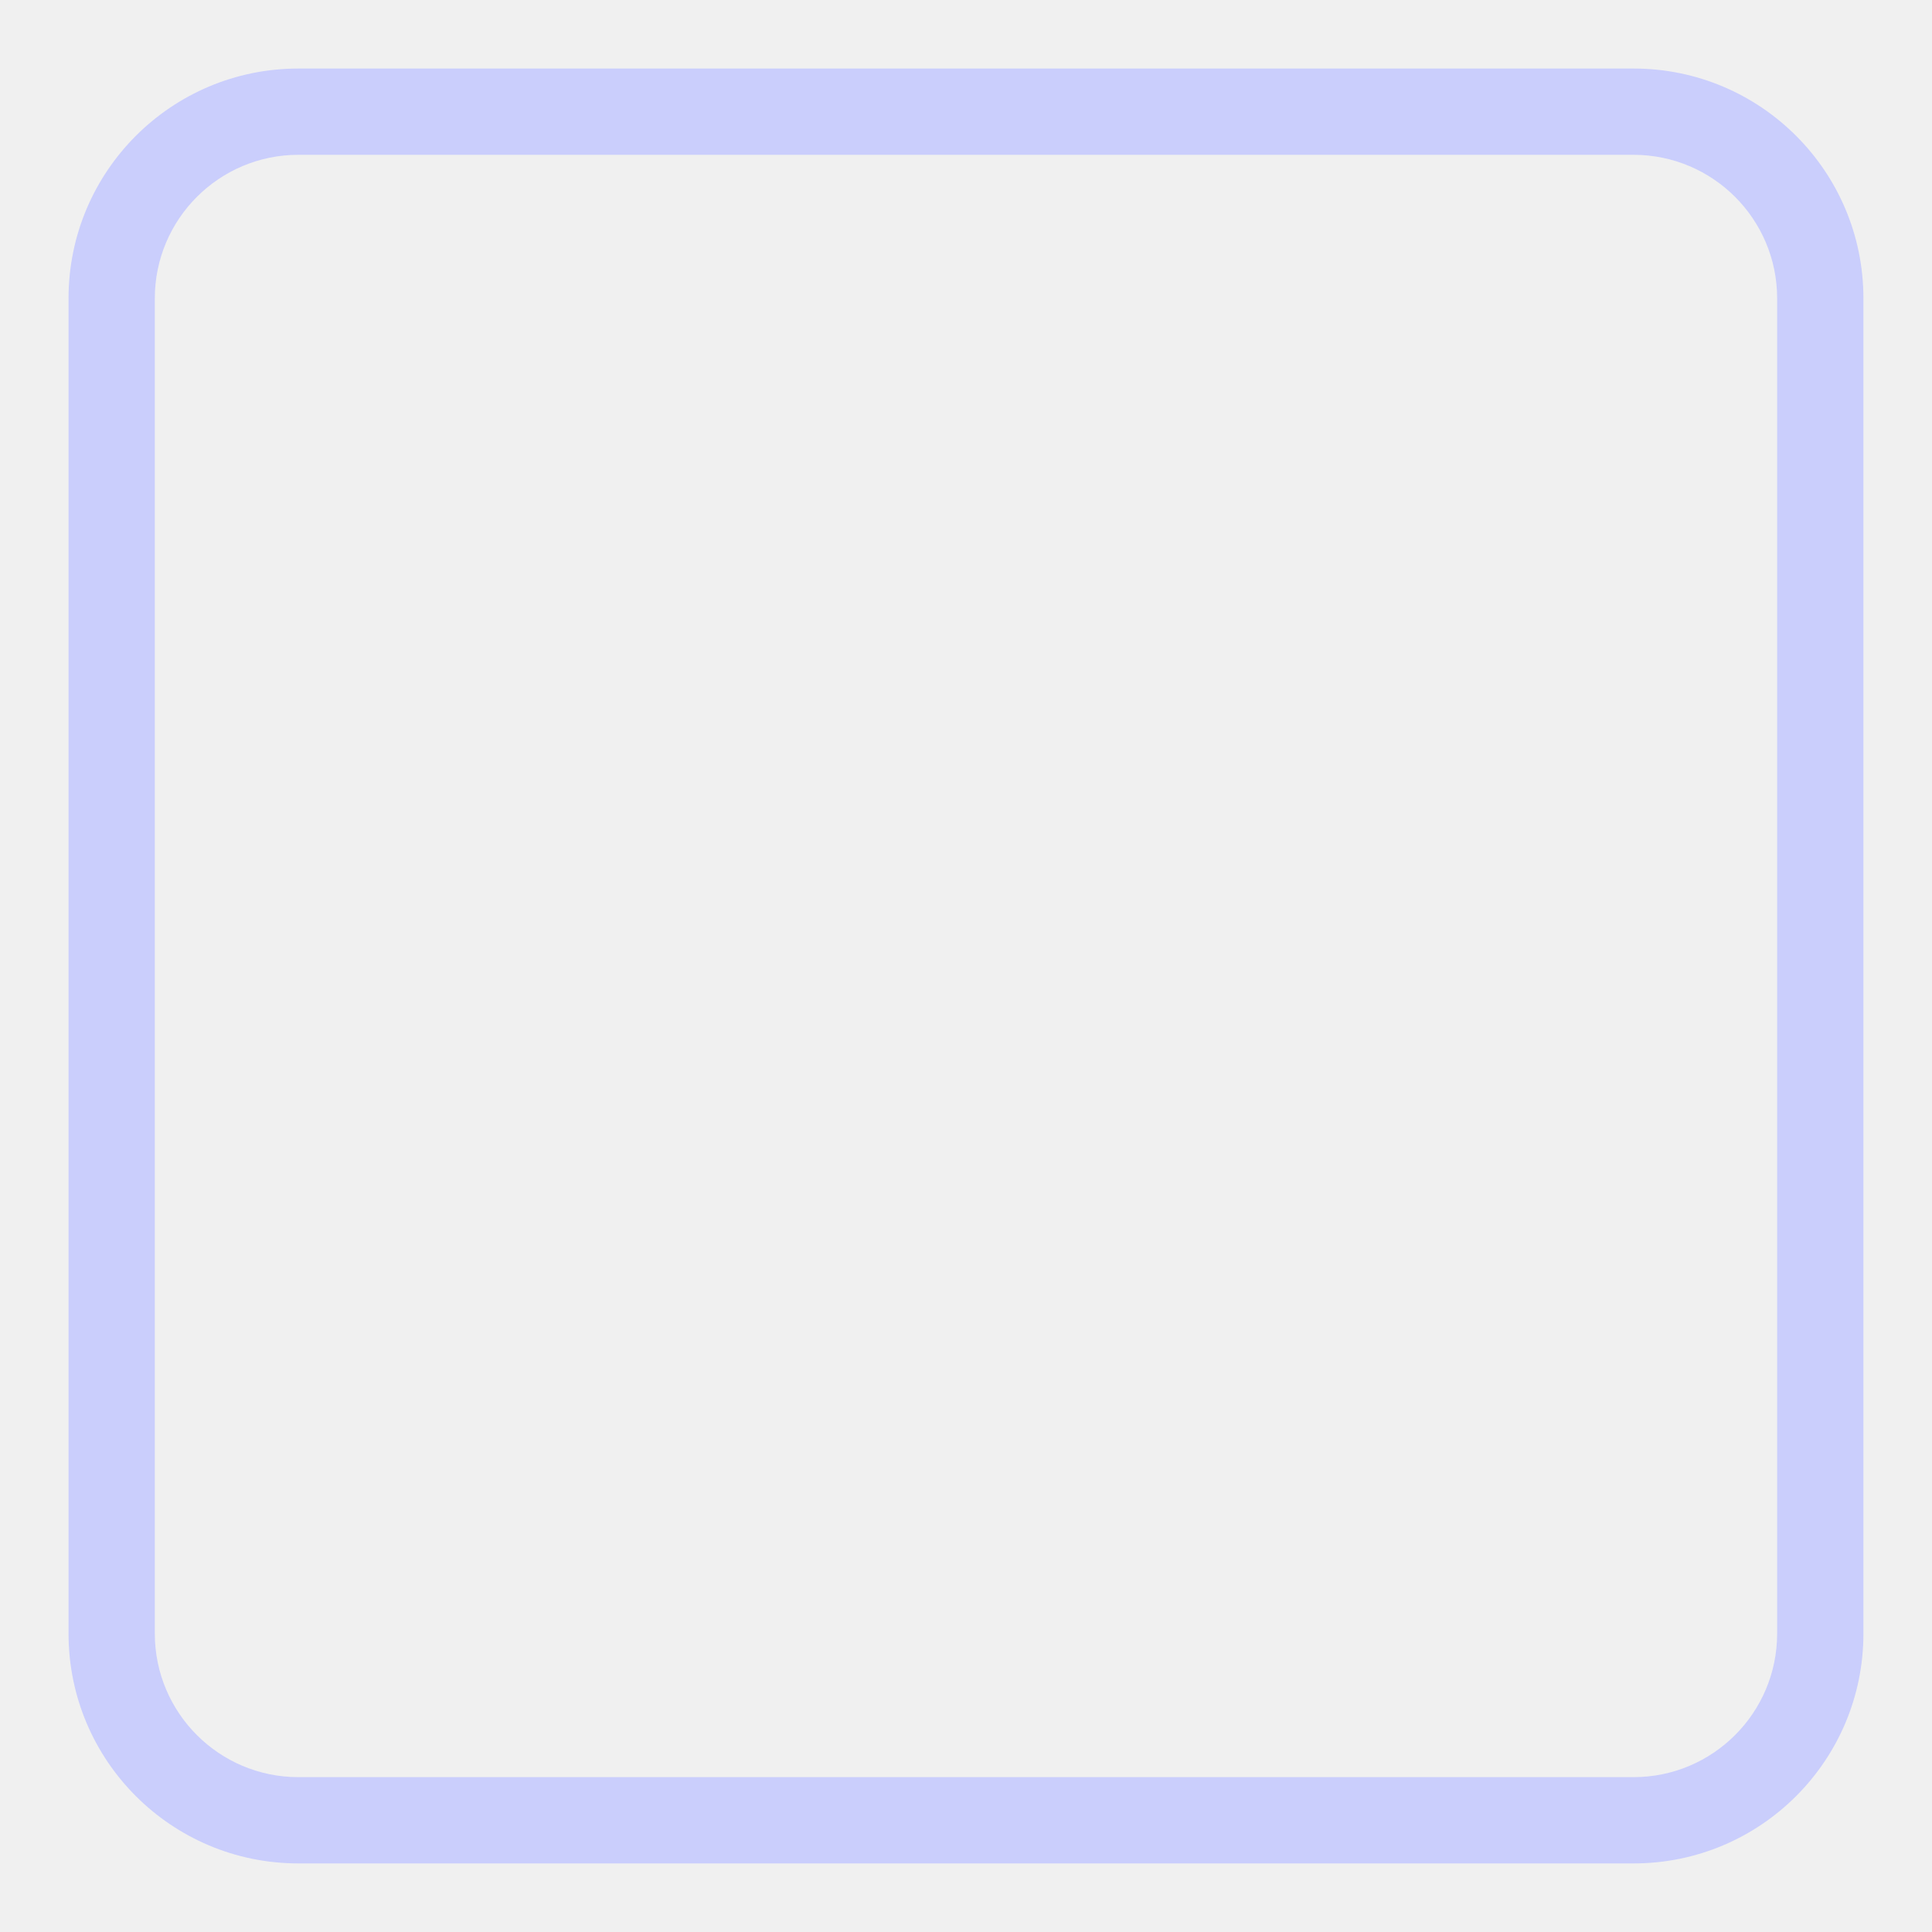
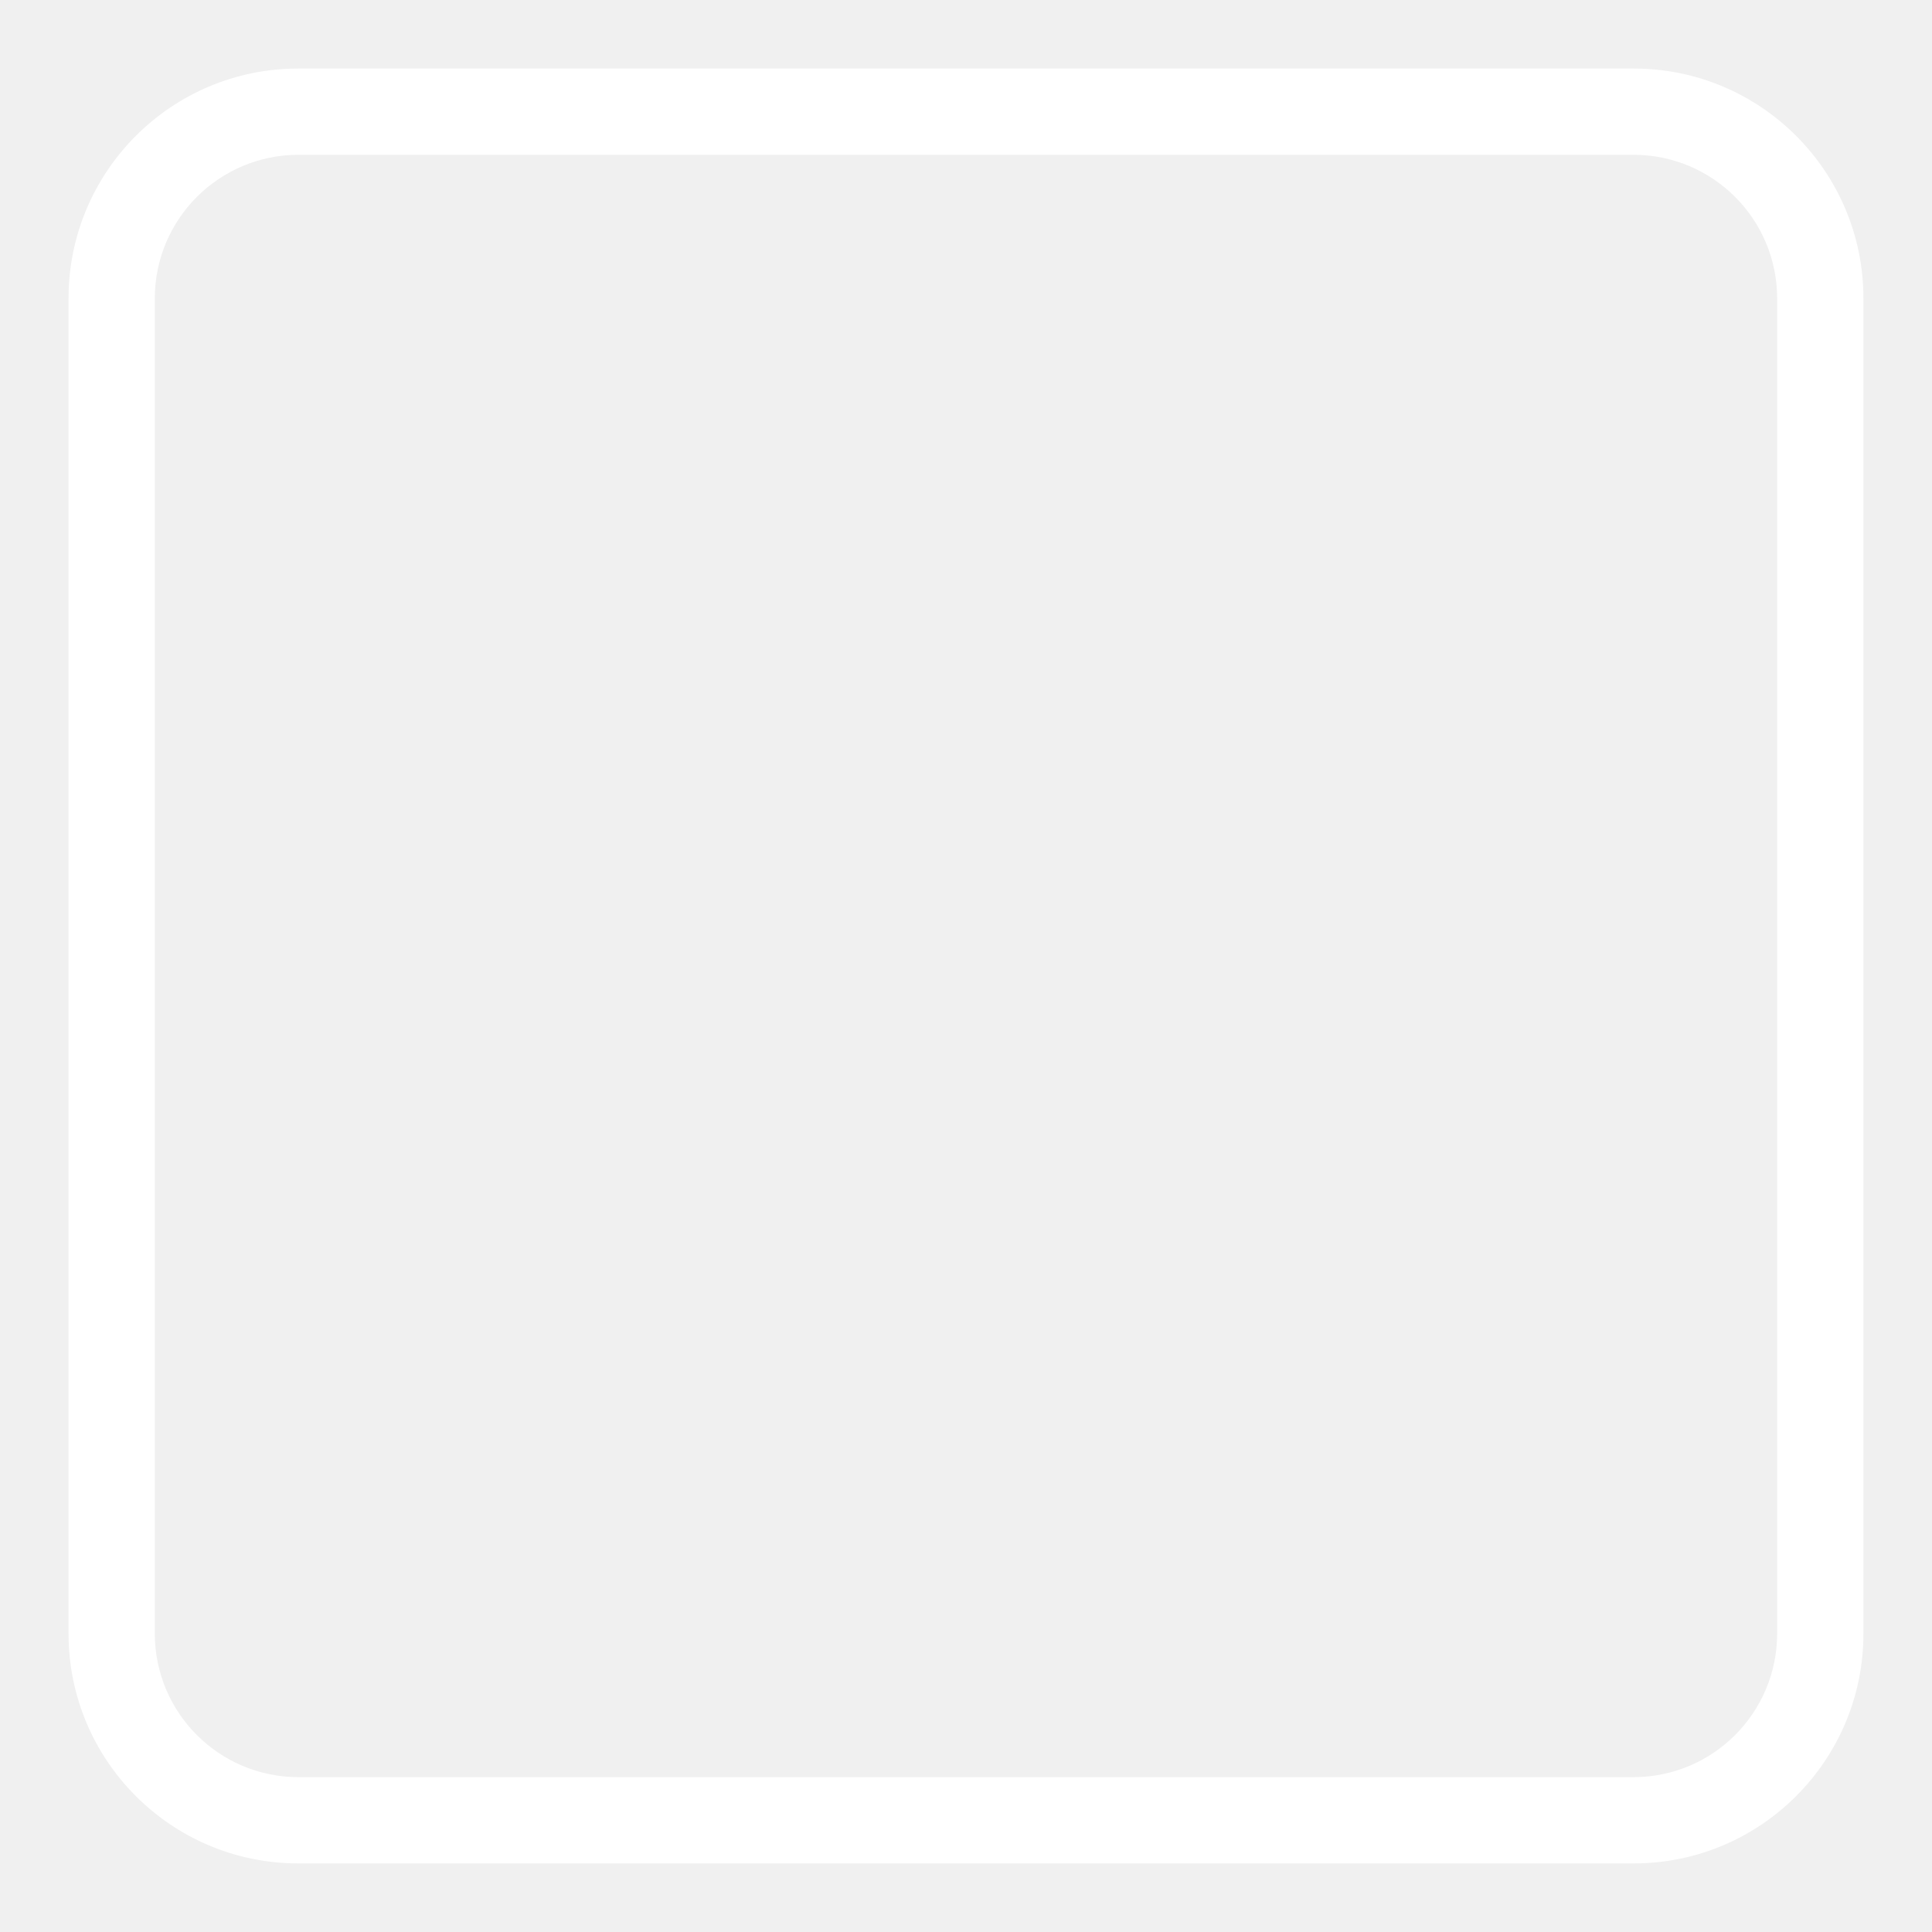
<svg xmlns="http://www.w3.org/2000/svg" viewBox="0 0 447.9 447.9">
  <defs>
    <style>
      .cls-1 {
-         fill: #cacefc;
+         fill: #fff;
      }
    </style>
  </defs>
  <g id="Layer_2" data-name="Layer 2">
    <path class="cls-1" d="M378.75,35.89A33.3,33.3,0,0,1,412,69.15v309.6A33.3,33.3,0,0,1,378.75,412H69.15a33.3,33.3,0,0,1-33.26-33.26V69.15A33.3,33.3,0,0,1,69.15,35.89h309.6m0-20H69.15A53.27,53.27,0,0,0,15.89,69.15v309.6A53.27,53.27,0,0,0,69.15,432h309.6A53.27,53.27,0,0,0,432,378.75V69.15a53.27,53.27,0,0,0-53.26-53.26Z" />
  </g>
</svg>
